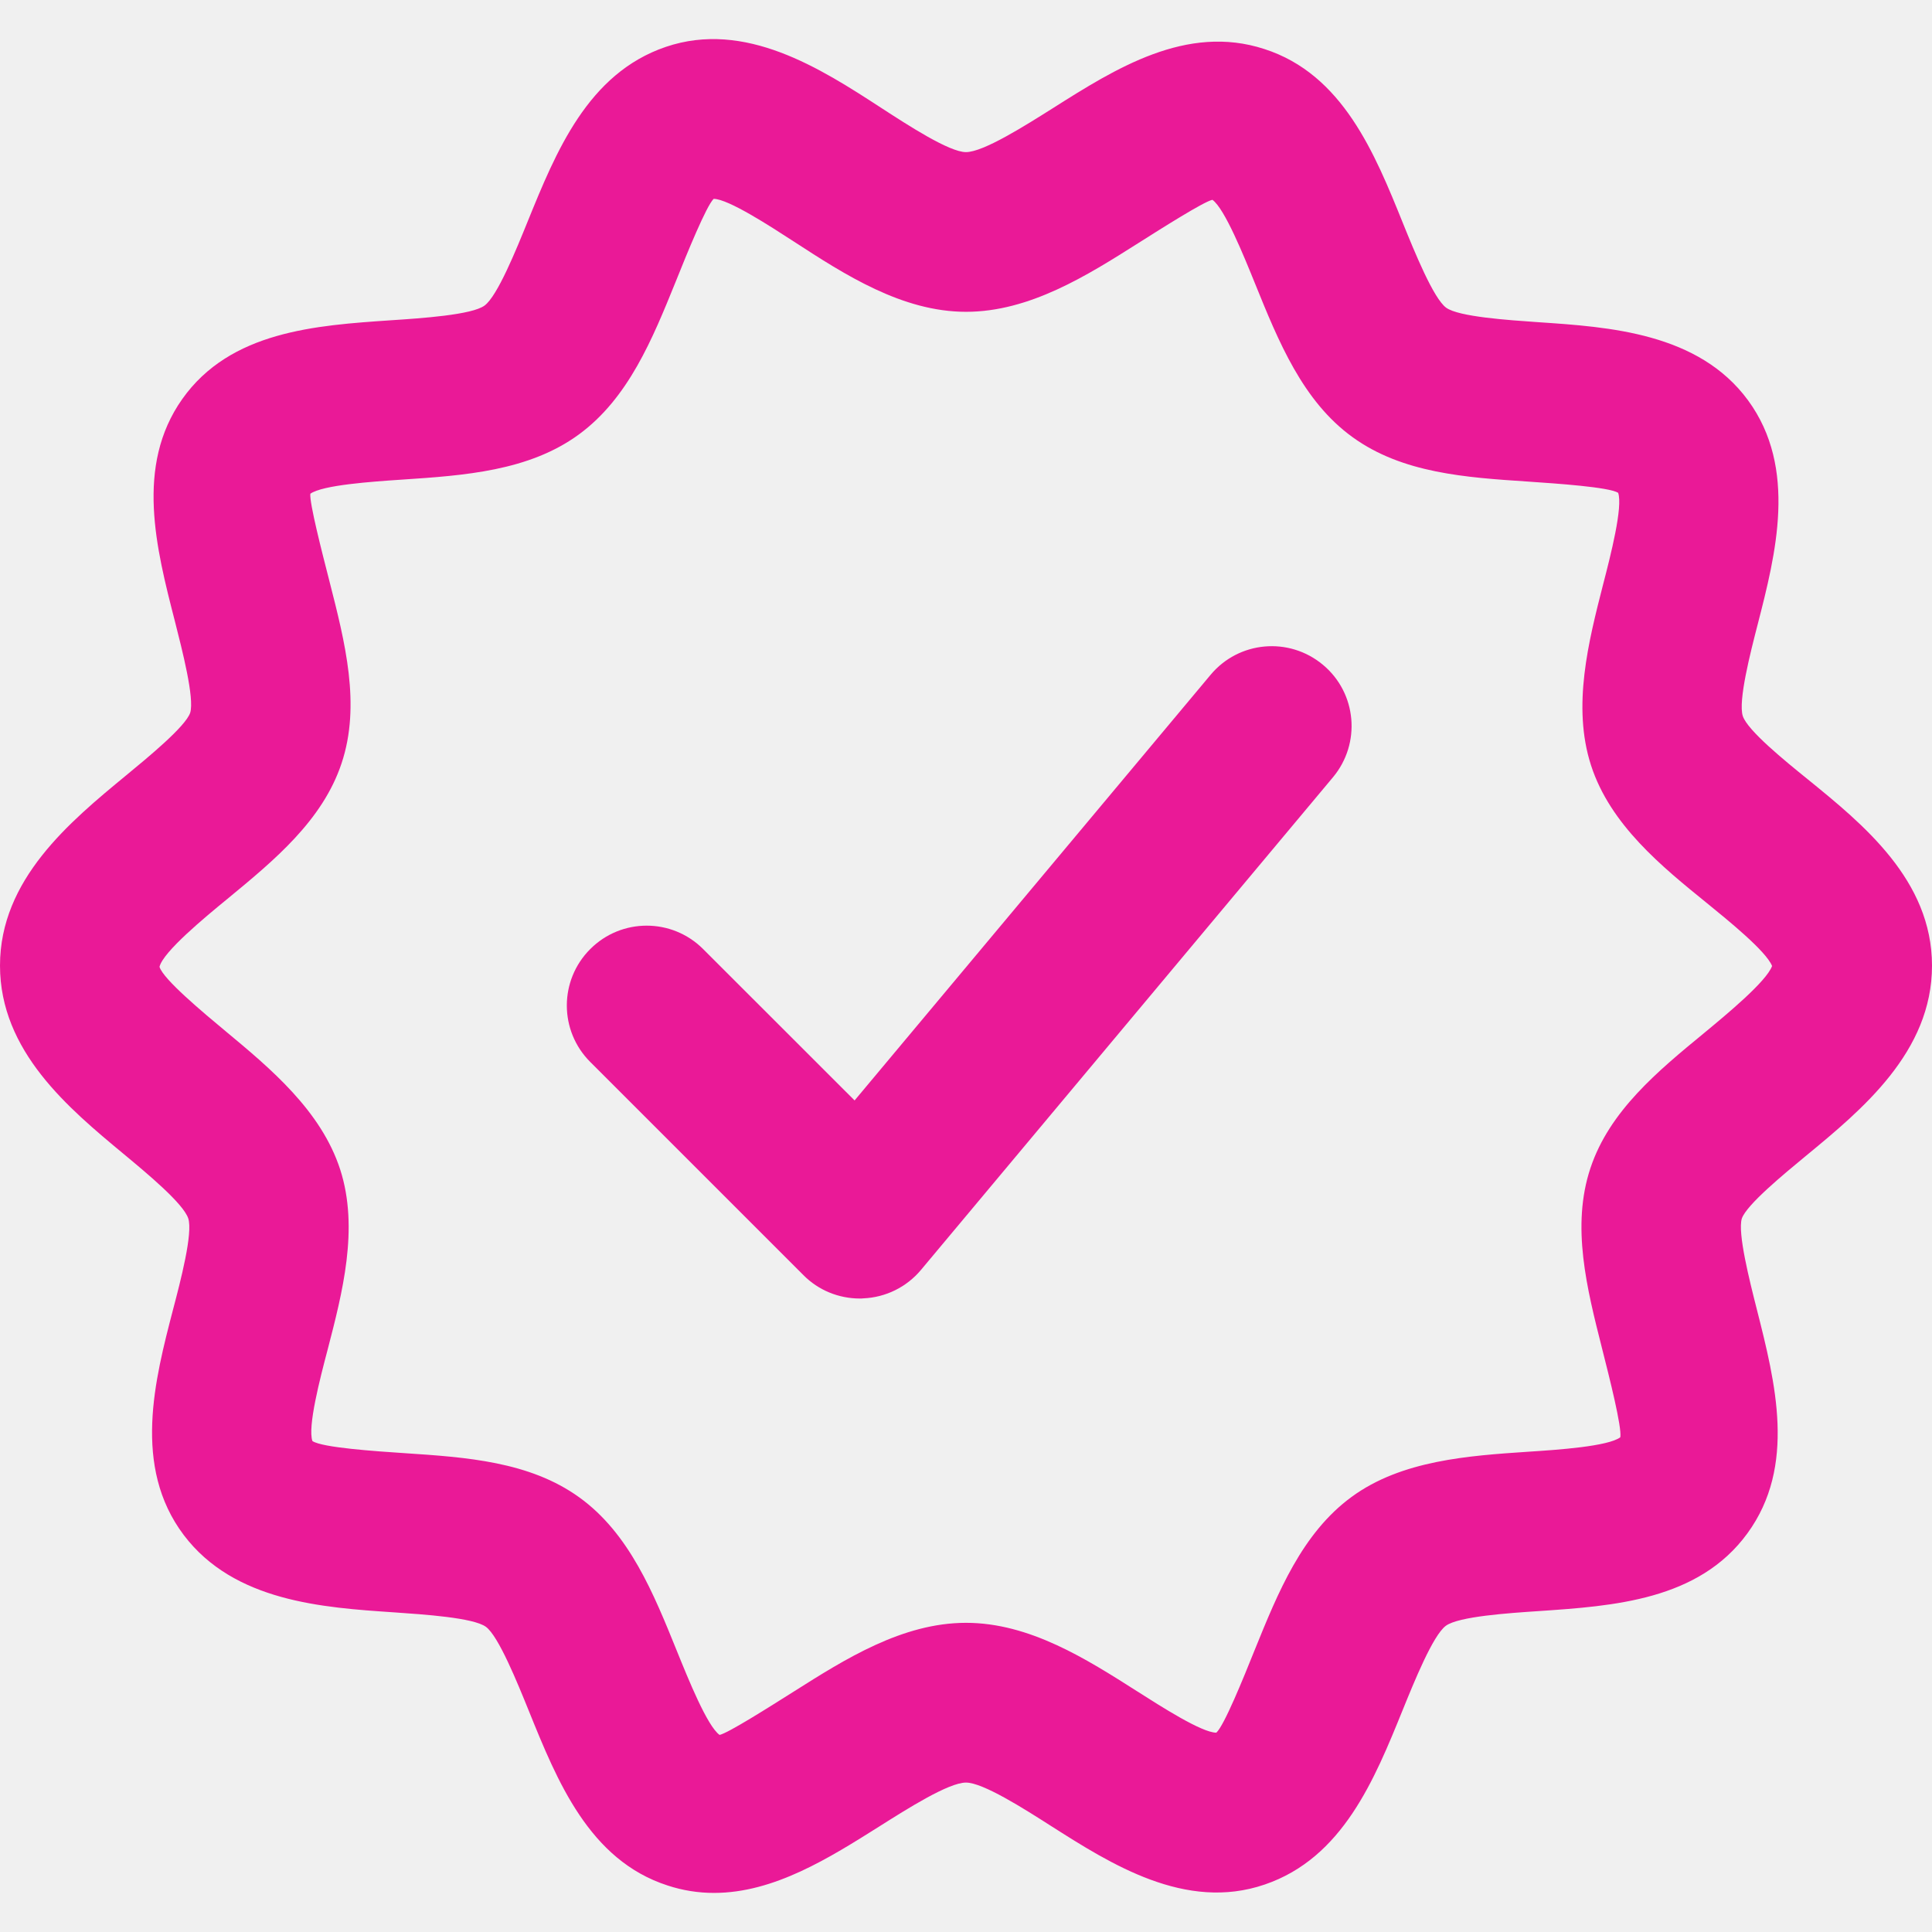
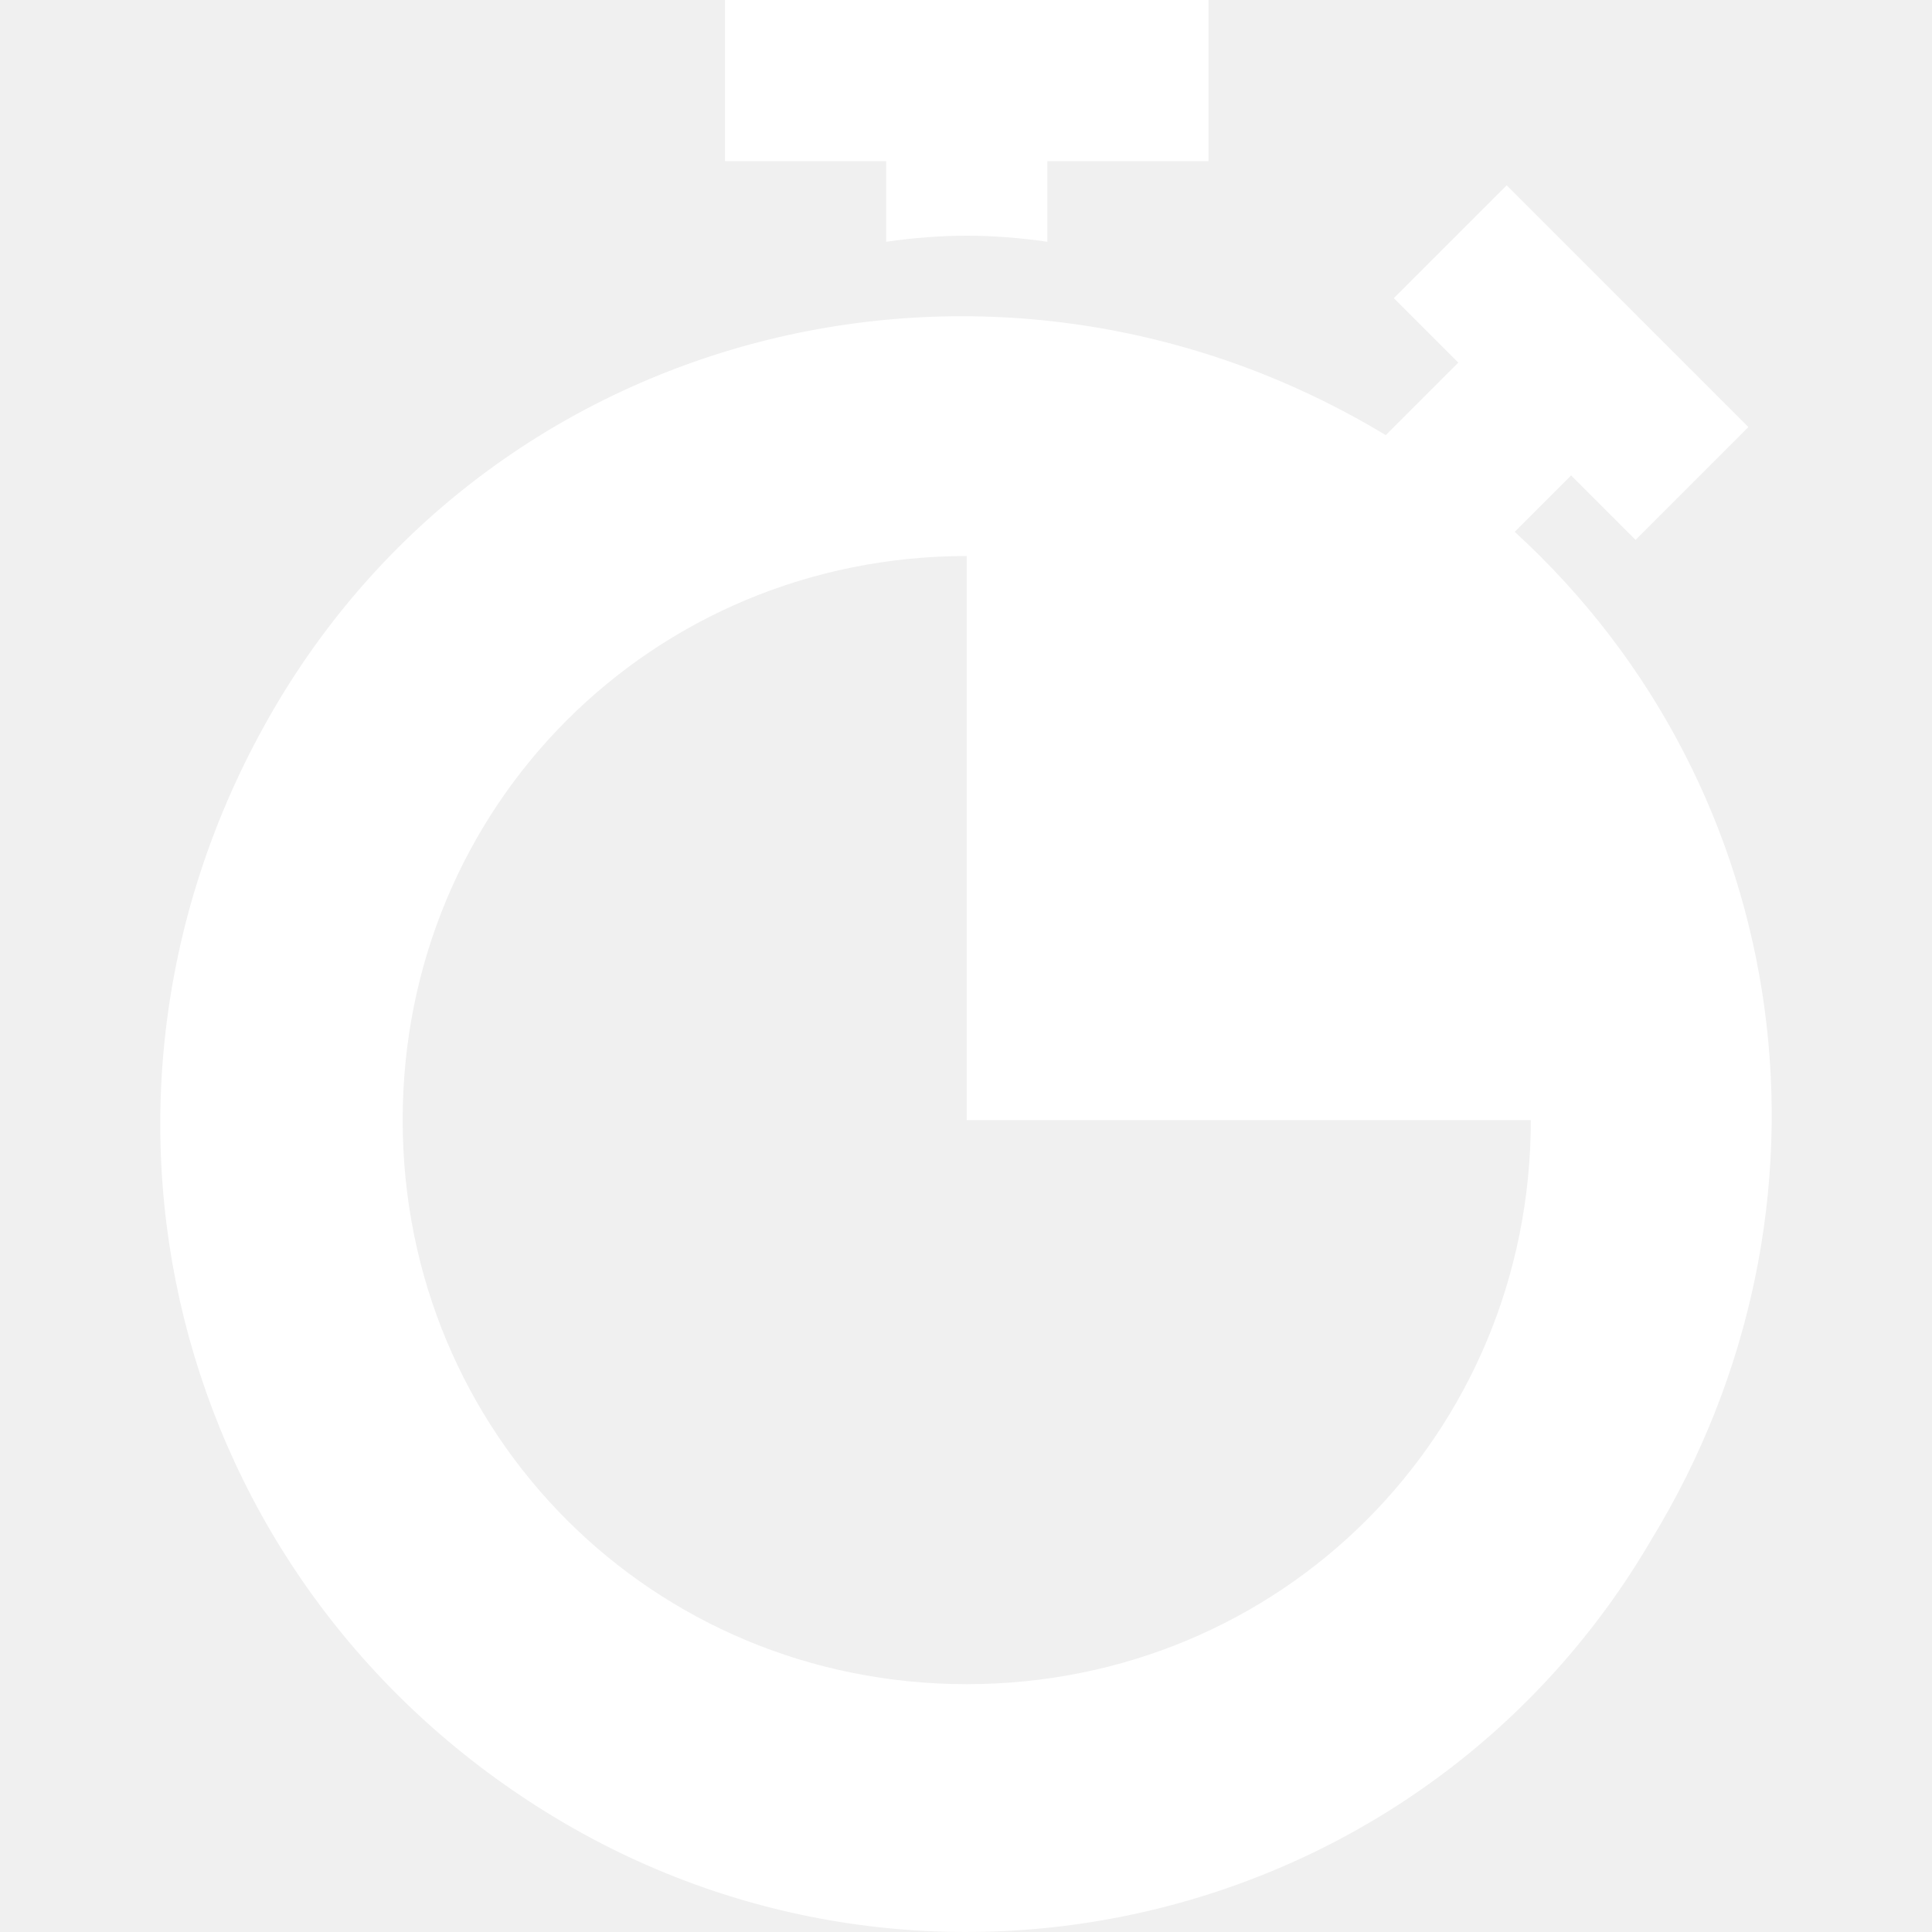
- <svg xmlns="http://www.w3.org/2000/svg" version="1.1" width="512" height="512" x="0" y="0" viewBox="0 0 512 512" style="enable-background:new 0 0 512 512" xml:space="preserve">
+ <svg xmlns="http://www.w3.org/2000/svg" version="1.1" width="512" height="512" x="0" y="0" viewBox="0 0 511.478 511.478" style="enable-background:new 0 0 512 512" xml:space="preserve" class="">
  <g>
-     <path d="M479.057 206.509c-5.988-4.845-15.953-12.927-17.201-16.757-1.269-3.978 2.01-16.778 3.978-24.395 4.718-18.386 10.6-41.258-2.581-59.263-13.118-17.878-36.709-19.444-55.666-20.714-7.85-.55-21.01-1.418-24.332-3.83-3.364-2.433-8.421-14.895-11.446-22.364-7.469-18.513-15.974-39.502-36.73-46.188-20.65-6.749-39.523 5.205-56.132 15.72-7.321 4.612-18.344 11.595-22.956 11.595-4.422 0-15.318-7.088-22.554-11.785-15.974-10.389-35.947-23.253-56.999-16.101-20.714 7.046-29.134 27.907-36.603 46.272-3.004 7.405-7.998 19.761-11.425 22.279-3.343 2.475-16.736 3.364-24.734 3.893-19.994 1.354-42.654 2.878-55.391 20.904-12.504 17.709-6.898 39.544-1.947 58.819 1.947 7.659 5.247 20.481 4.062 24.31-1.269 3.66-11.129 11.764-17.011 16.609C18.513 217.787 0 233.041 0 255.892c0 22.702 18.154 37.788 32.731 49.89 6.326 5.247 15.868 13.181 17.159 17.117 1.269 3.893-2.031 16.545-4.02 24.099-4.824 18.555-10.854 41.66 2.835 59.813 13.351 17.646 36.836 19.211 55.73 20.481 7.85.55 20.989 1.396 24.332 3.83s8.379 14.874 11.404 22.343c7.49 18.513 15.974 39.502 36.751 46.209a39.077 39.077 0 0 0 12.314 1.968c15.911 0 30.594-9.309 43.839-17.646 7.299-4.612 18.302-11.595 22.914-11.595 4.507 0 15.339 6.898 22.491 11.468 15.868 10.092 35.672 22.745 56.682 15.551 20.692-7.046 29.113-27.886 36.582-46.293 3.004-7.384 7.998-19.761 11.425-22.279 3.364-2.475 16.672-3.364 24.628-3.893 19.846-1.354 42.358-2.856 55.286-20.608 13.012-17.836 7.426-39.904 2.497-59.348-1.925-7.596-5.141-20.269-3.978-24.078 1.269-3.66 11.129-11.764 16.99-16.609C493.487 294.04 512 278.764 512 255.913c0-22.66-18.28-37.492-32.943-49.404zM451.7 273.686c-12.377 10.177-25.178 20.735-30.214 35.863-5.141 15.403-.952 31.906 3.089 47.859 1.968 7.786 5.268 20.798 4.824 23.485-3.216 2.412-16.482 3.322-24.416 3.83-15.72 1.058-33.535 2.243-46.801 11.975-13.139 9.627-19.508 25.347-25.665 40.539-3.004 7.49-8.082 20.036-10.177 21.941-3.851 0-14.62-6.919-21.073-11.023-13.308-8.463-28.394-18.09-45.257-18.09-16.884 0-32.097 9.648-45.553 18.154-6.517 4.105-17.434 11.044-19.761 11.552-3.279-2.349-8.273-14.747-11.277-22.152-6.22-15.382-12.652-31.271-25.918-40.814-13.181-9.5-29.981-10.621-46.251-11.7-7.638-.508-21.877-1.46-24.459-3.216-1.312-3.745 2.01-16.545 4.02-24.162 3.914-15.086 8.379-32.181 3.343-47.796-5.057-15.593-18.492-26.786-30.362-36.646-5.797-4.824-16.609-13.816-17.519-17.074.952-3.978 12.06-13.139 18.026-18.026 12.377-10.198 25.178-20.756 30.214-35.884 5.184-15.509.91-32.139-3.195-48.219-1.989-7.765-5.332-20.756-5.078-23.231 3.237-2.327 16.397-3.216 24.268-3.745 16.524-1.1 33.641-2.264 46.907-11.975 13.139-9.627 19.508-25.326 25.665-40.517 3.004-7.511 8.104-20.037 10.05-21.92 3.914.063 14.789 7.13 21.285 11.341 13.414 8.717 28.648 18.598 45.595 18.598 16.863 0 32.118-9.648 45.532-18.132 6.517-4.126 17.434-11.044 19.762-11.552 3.258 2.349 8.273 14.747 11.277 22.152 6.22 15.361 12.652 31.25 25.918 40.792 13.181 9.521 30.002 10.642 46.294 11.721 8.04.55 21.518 1.46 24.035 2.983 1.291 3.724-1.989 16.588-3.978 24.247-3.872 15.149-8.273 32.308-3.216 47.965 5.099 15.763 18.746 26.828 30.785 36.582 5.501 4.485 15.636 12.674 17.201 16.609-1.501 4.124-12.144 12.904-17.92 17.686z" fill="#ea1997" opacity="1" data-original="#000000" />
-     <path d="M350.608 176.19c-9.013-7.532-22.322-6.305-29.79 2.645l-94.343 112.793-40.137-40.115c-8.273-8.273-21.645-8.273-29.917 0-8.273 8.273-8.273 21.645 0 29.917l56.492 56.492c3.956 3.999 9.352 6.199 14.959 6.199.296 0 .614 0 .91-.042a21.085 21.085 0 0 0 15.297-7.553L353.252 205.98c7.49-8.97 6.327-22.3-2.644-29.79z" fill="#ea1997" opacity="1" data-original="#000000" />
+     <path d="M191.935 0v42.667h42.667V64c14.933-2.133 27.733-2.133 42.667 0V42.667h42.667V0H191.935z" fill="#ffffff" opacity="1" data-original="#000000" class="" />
+     <path d="m401.002 140.8 14.933-14.933 17.067 17.067 29.867-29.867-64-64-29.867 29.867L386.069 96l-19.2 19.2c-102.4-61.867-234.667-29.867-294.4 72.533S44.735 418.133 145.002 480s232.533 29.867 292.267-72.533c53.333-87.467 38.4-198.4-36.267-266.667zM255.935 445.867c-83.2 0-149.333-66.133-149.333-149.333S172.735 147.2 255.935 147.2v149.333h149.333c.001 83.2-66.133 149.334-149.333 149.334z" fill="#ffffff" opacity="1" data-original="#000000" class="" />
  </g>
</svg>
